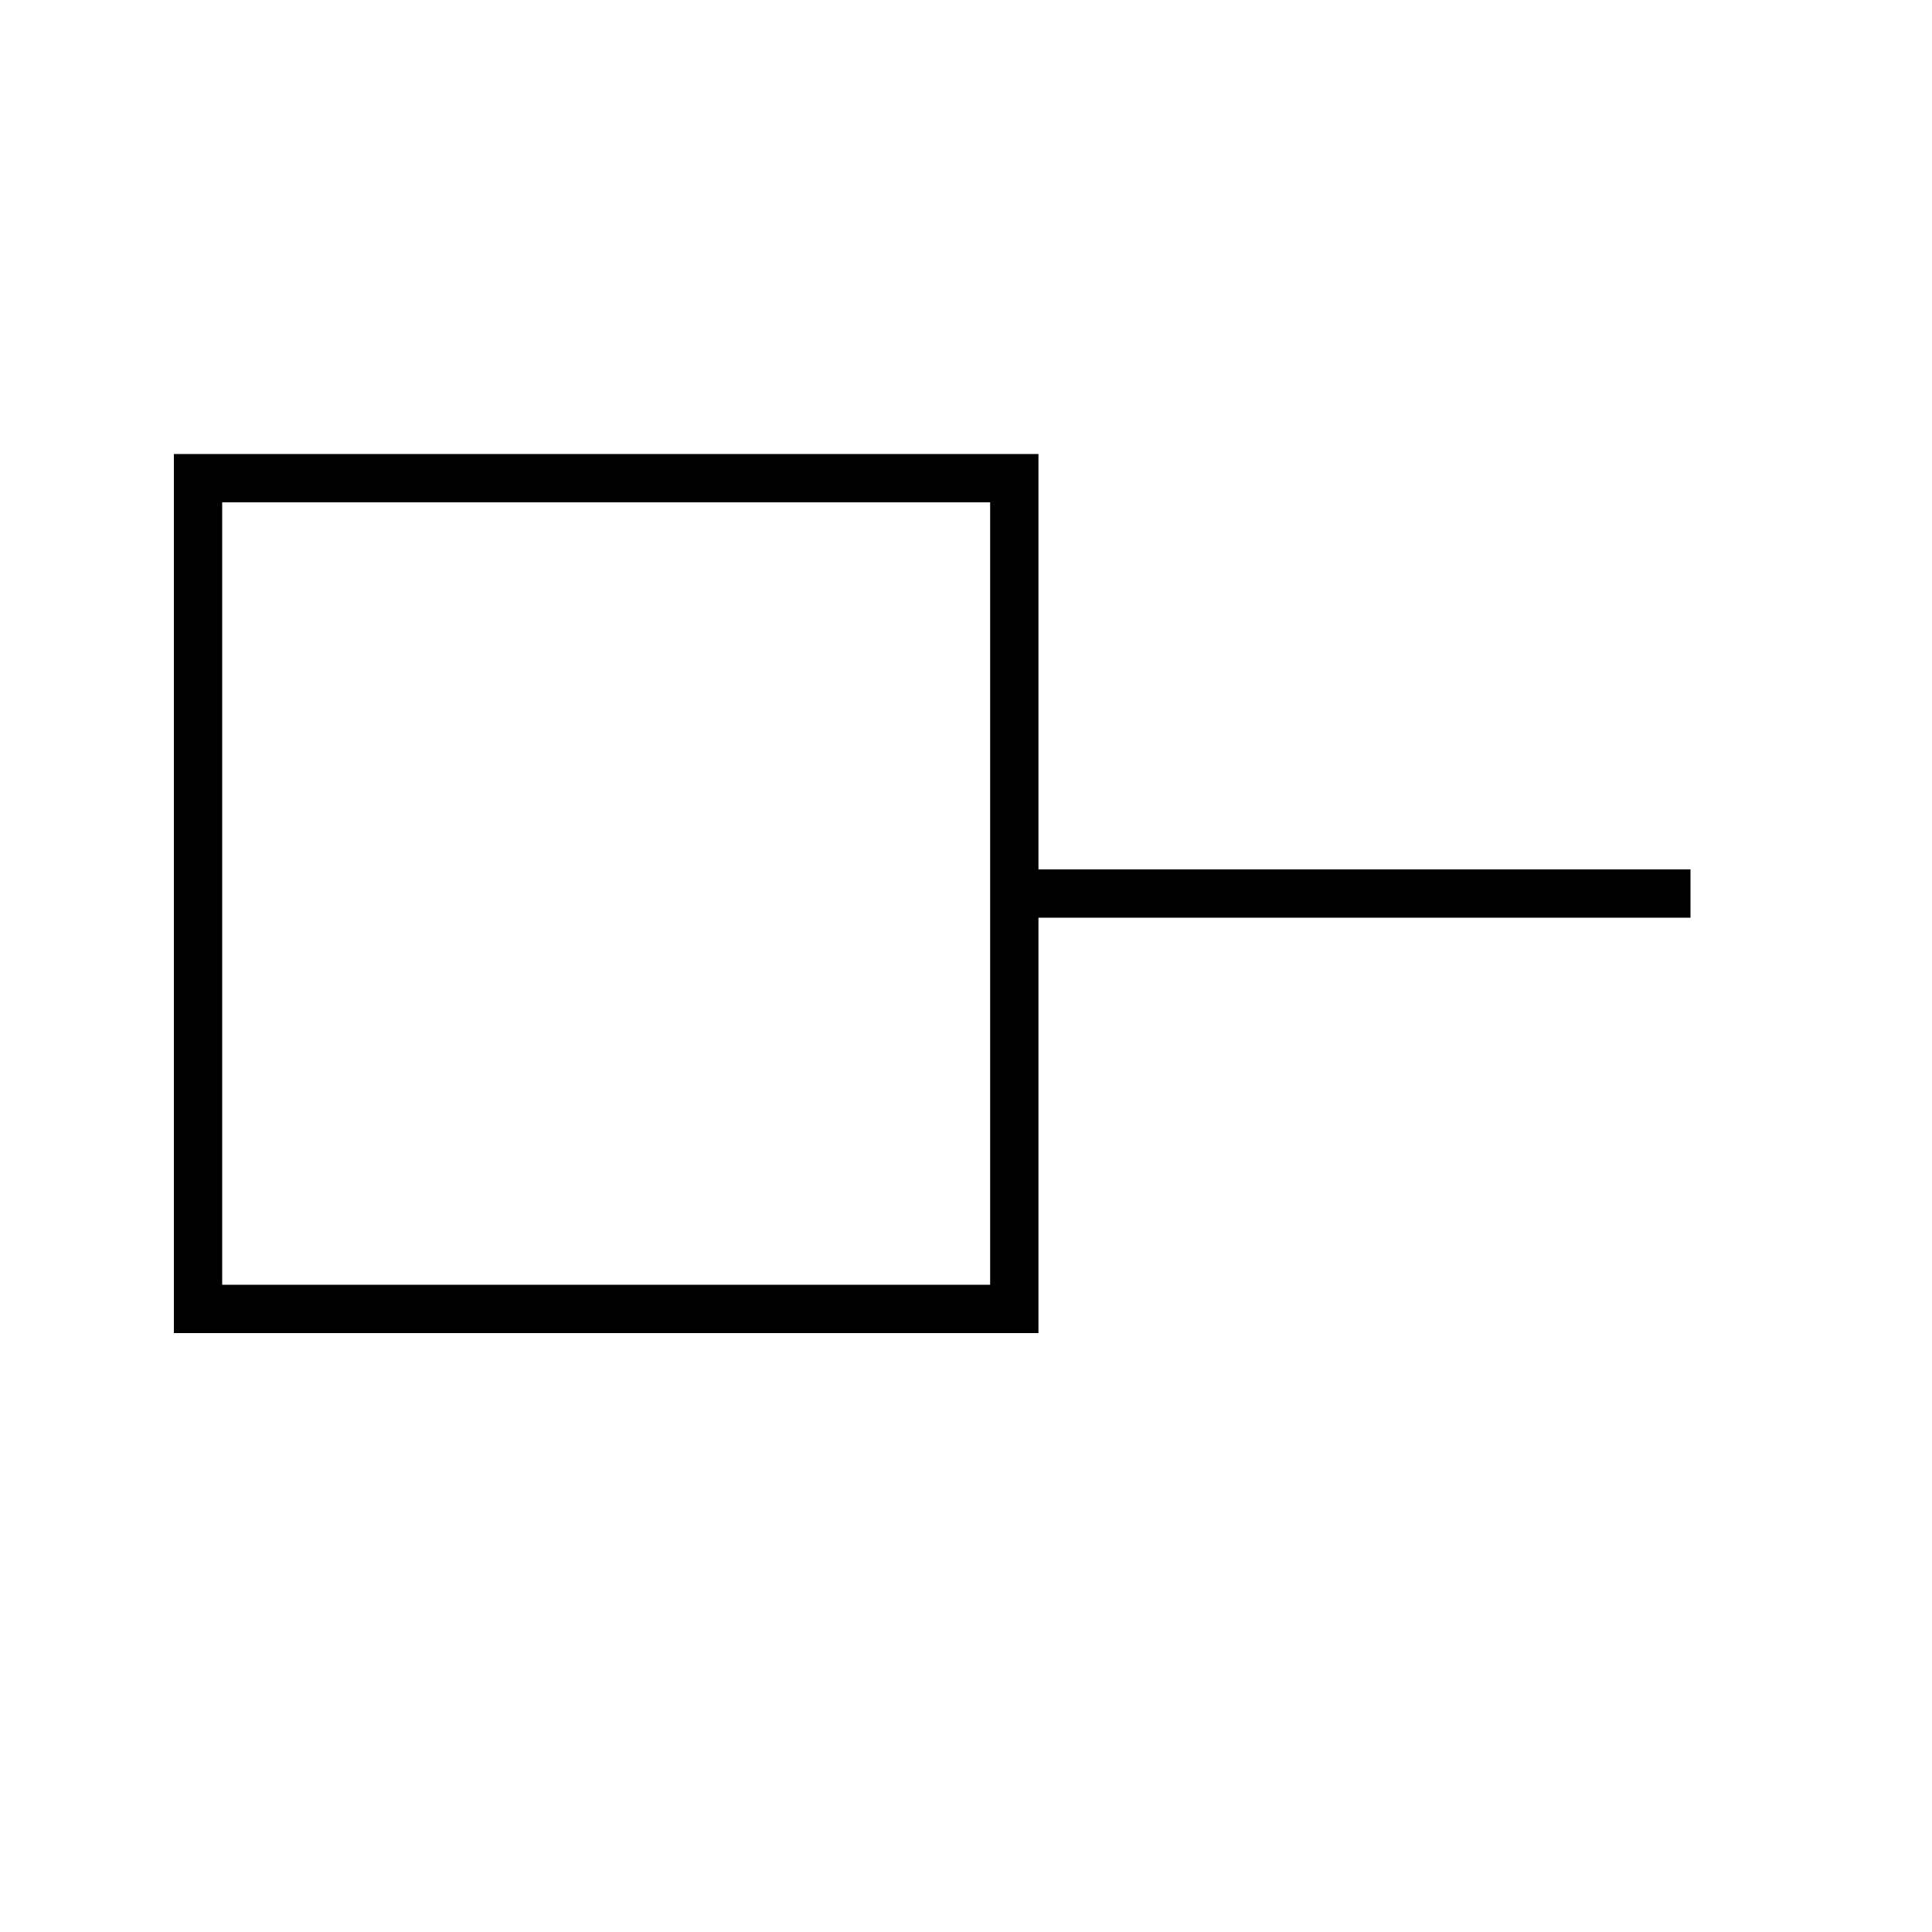
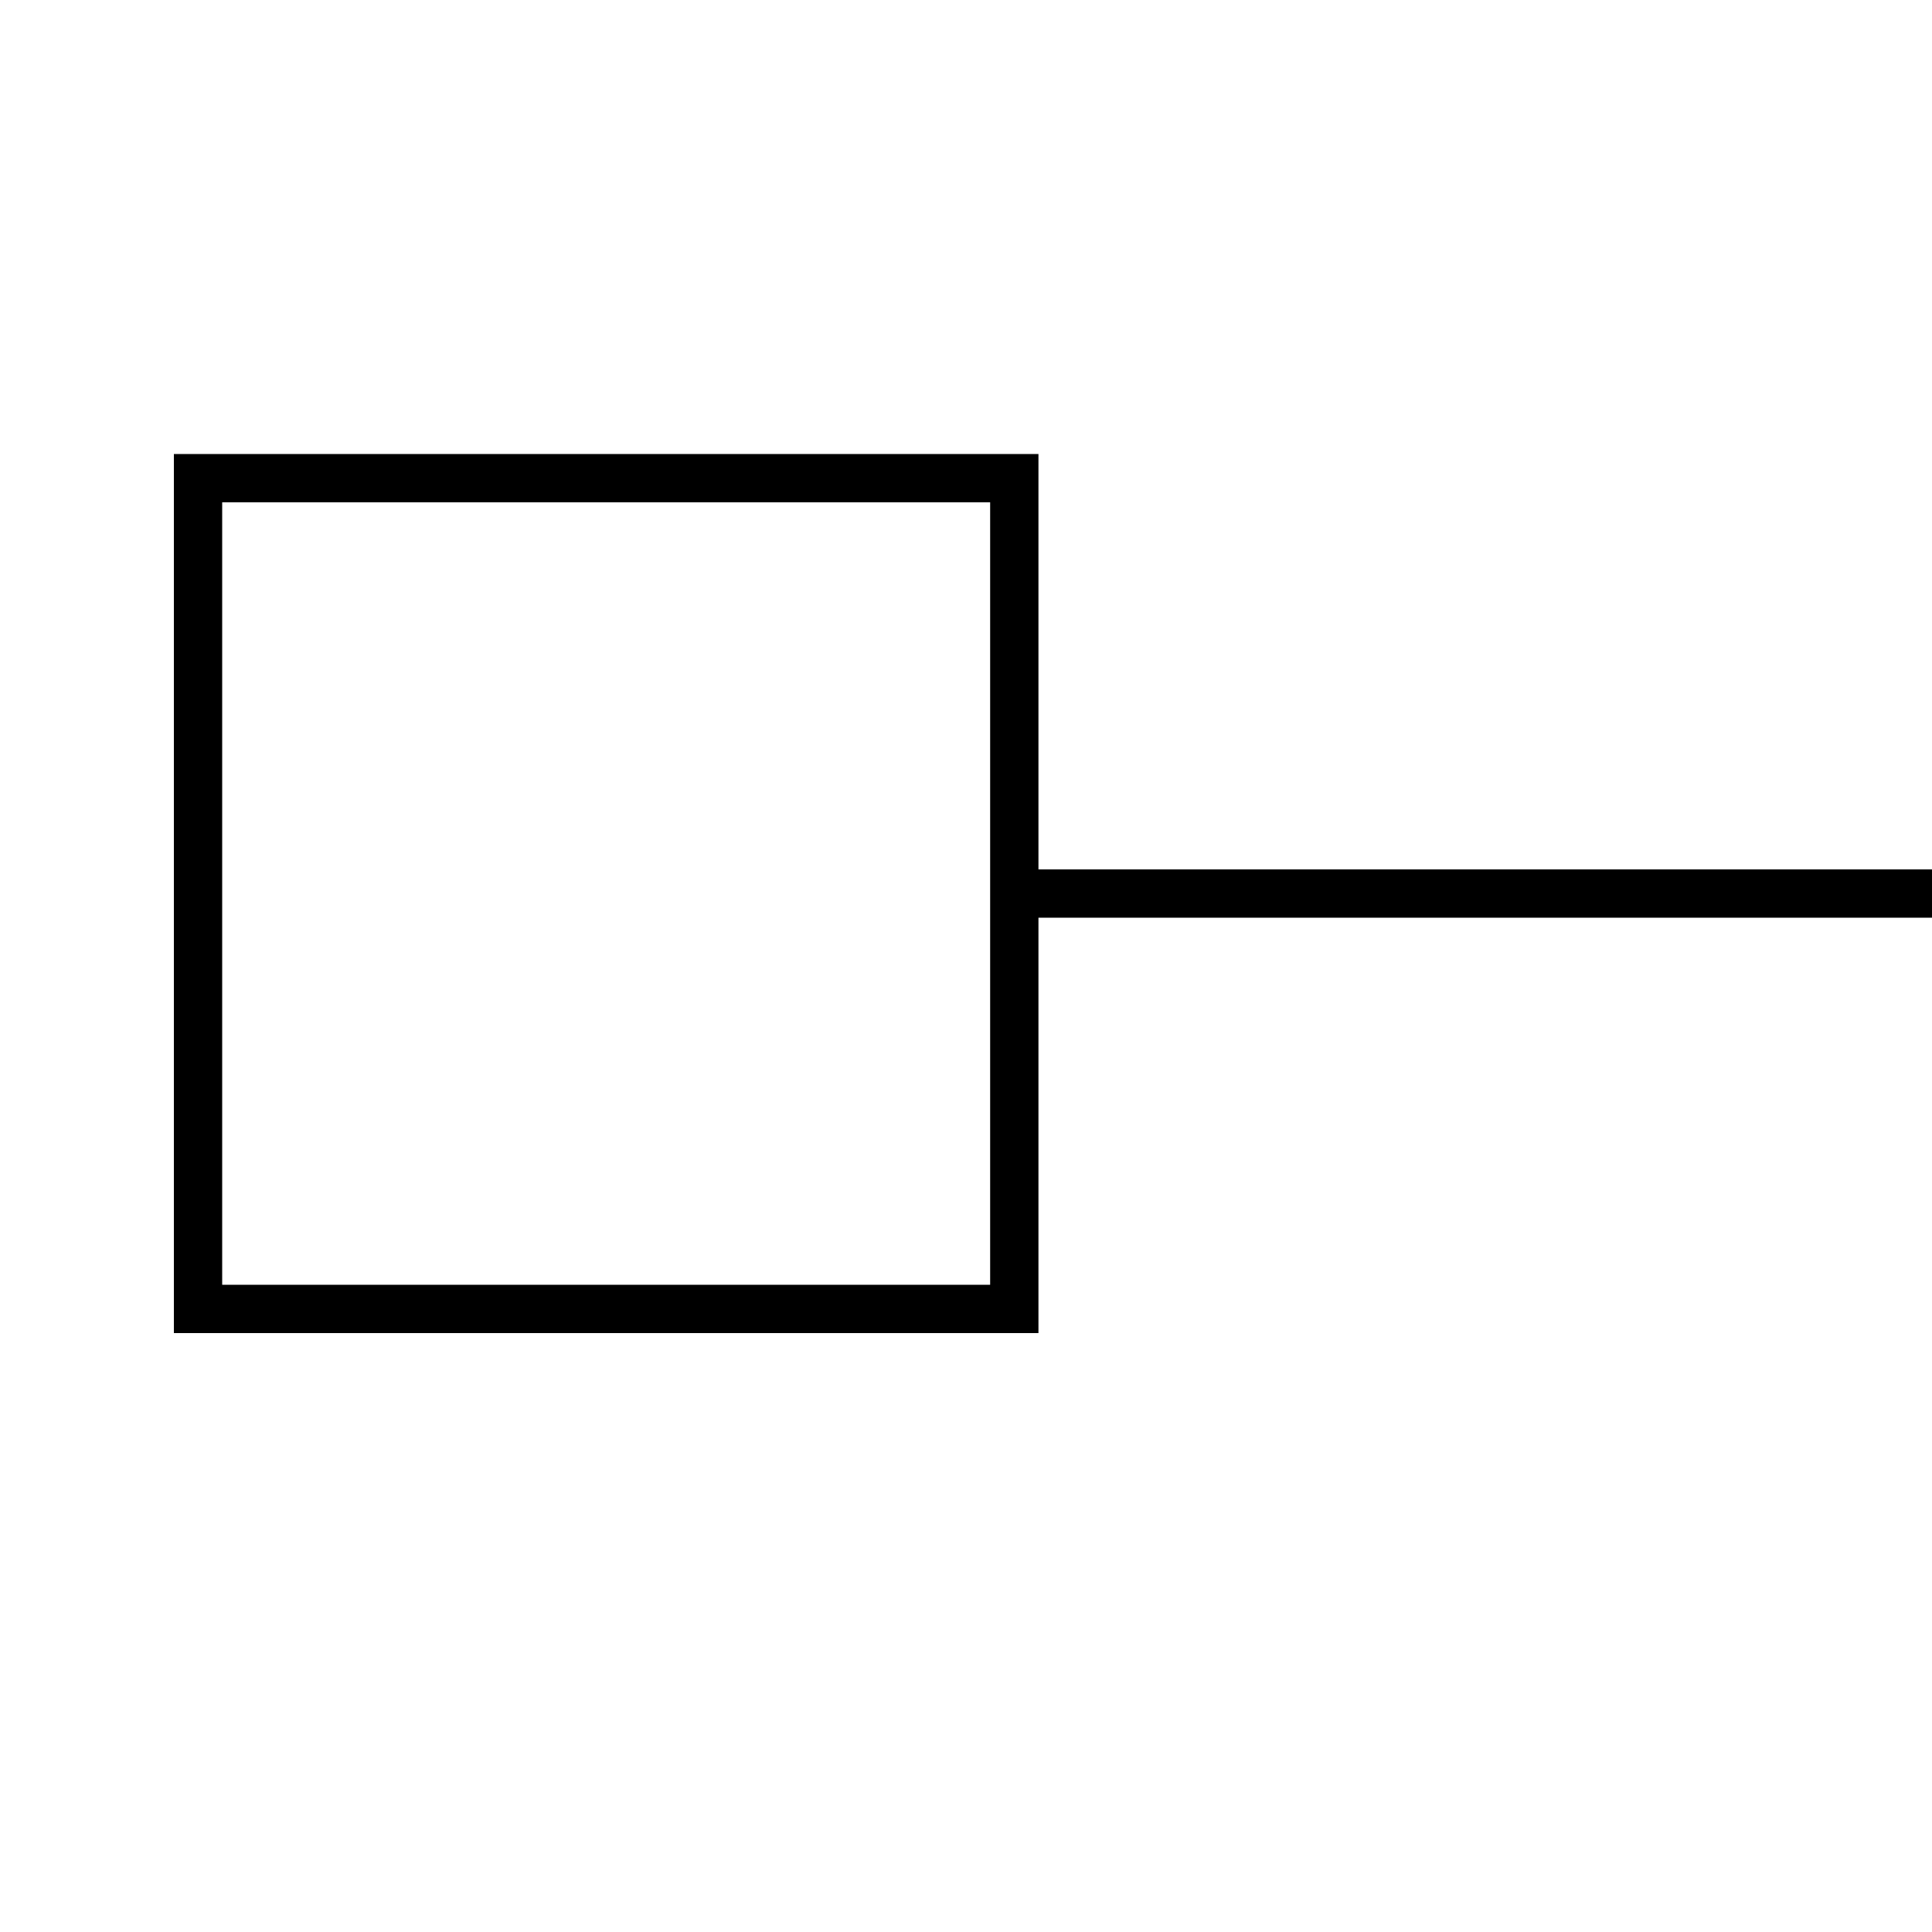
<svg xmlns="http://www.w3.org/2000/svg" version="1.1" id="Layer_1" x="0px" y="0px" viewBox="0 0 40 40" enable-background="new 0 0 40 40" xml:space="preserve">
-   <line fill="none" stroke="#000000" stroke-miterlimit="10" x1="21" y1="18.5" x2="35" y2="18.5" />
+   <line fill="none" stroke="#000000" stroke-miterlimit="10" x1="21" y1="18.5" x2="40" y2="18.5" />
  <rect x="4.1" y="9.9" fill="none" stroke="#000000" stroke-miterlimit="10" width="16.9" height="17.2" />
</svg>
